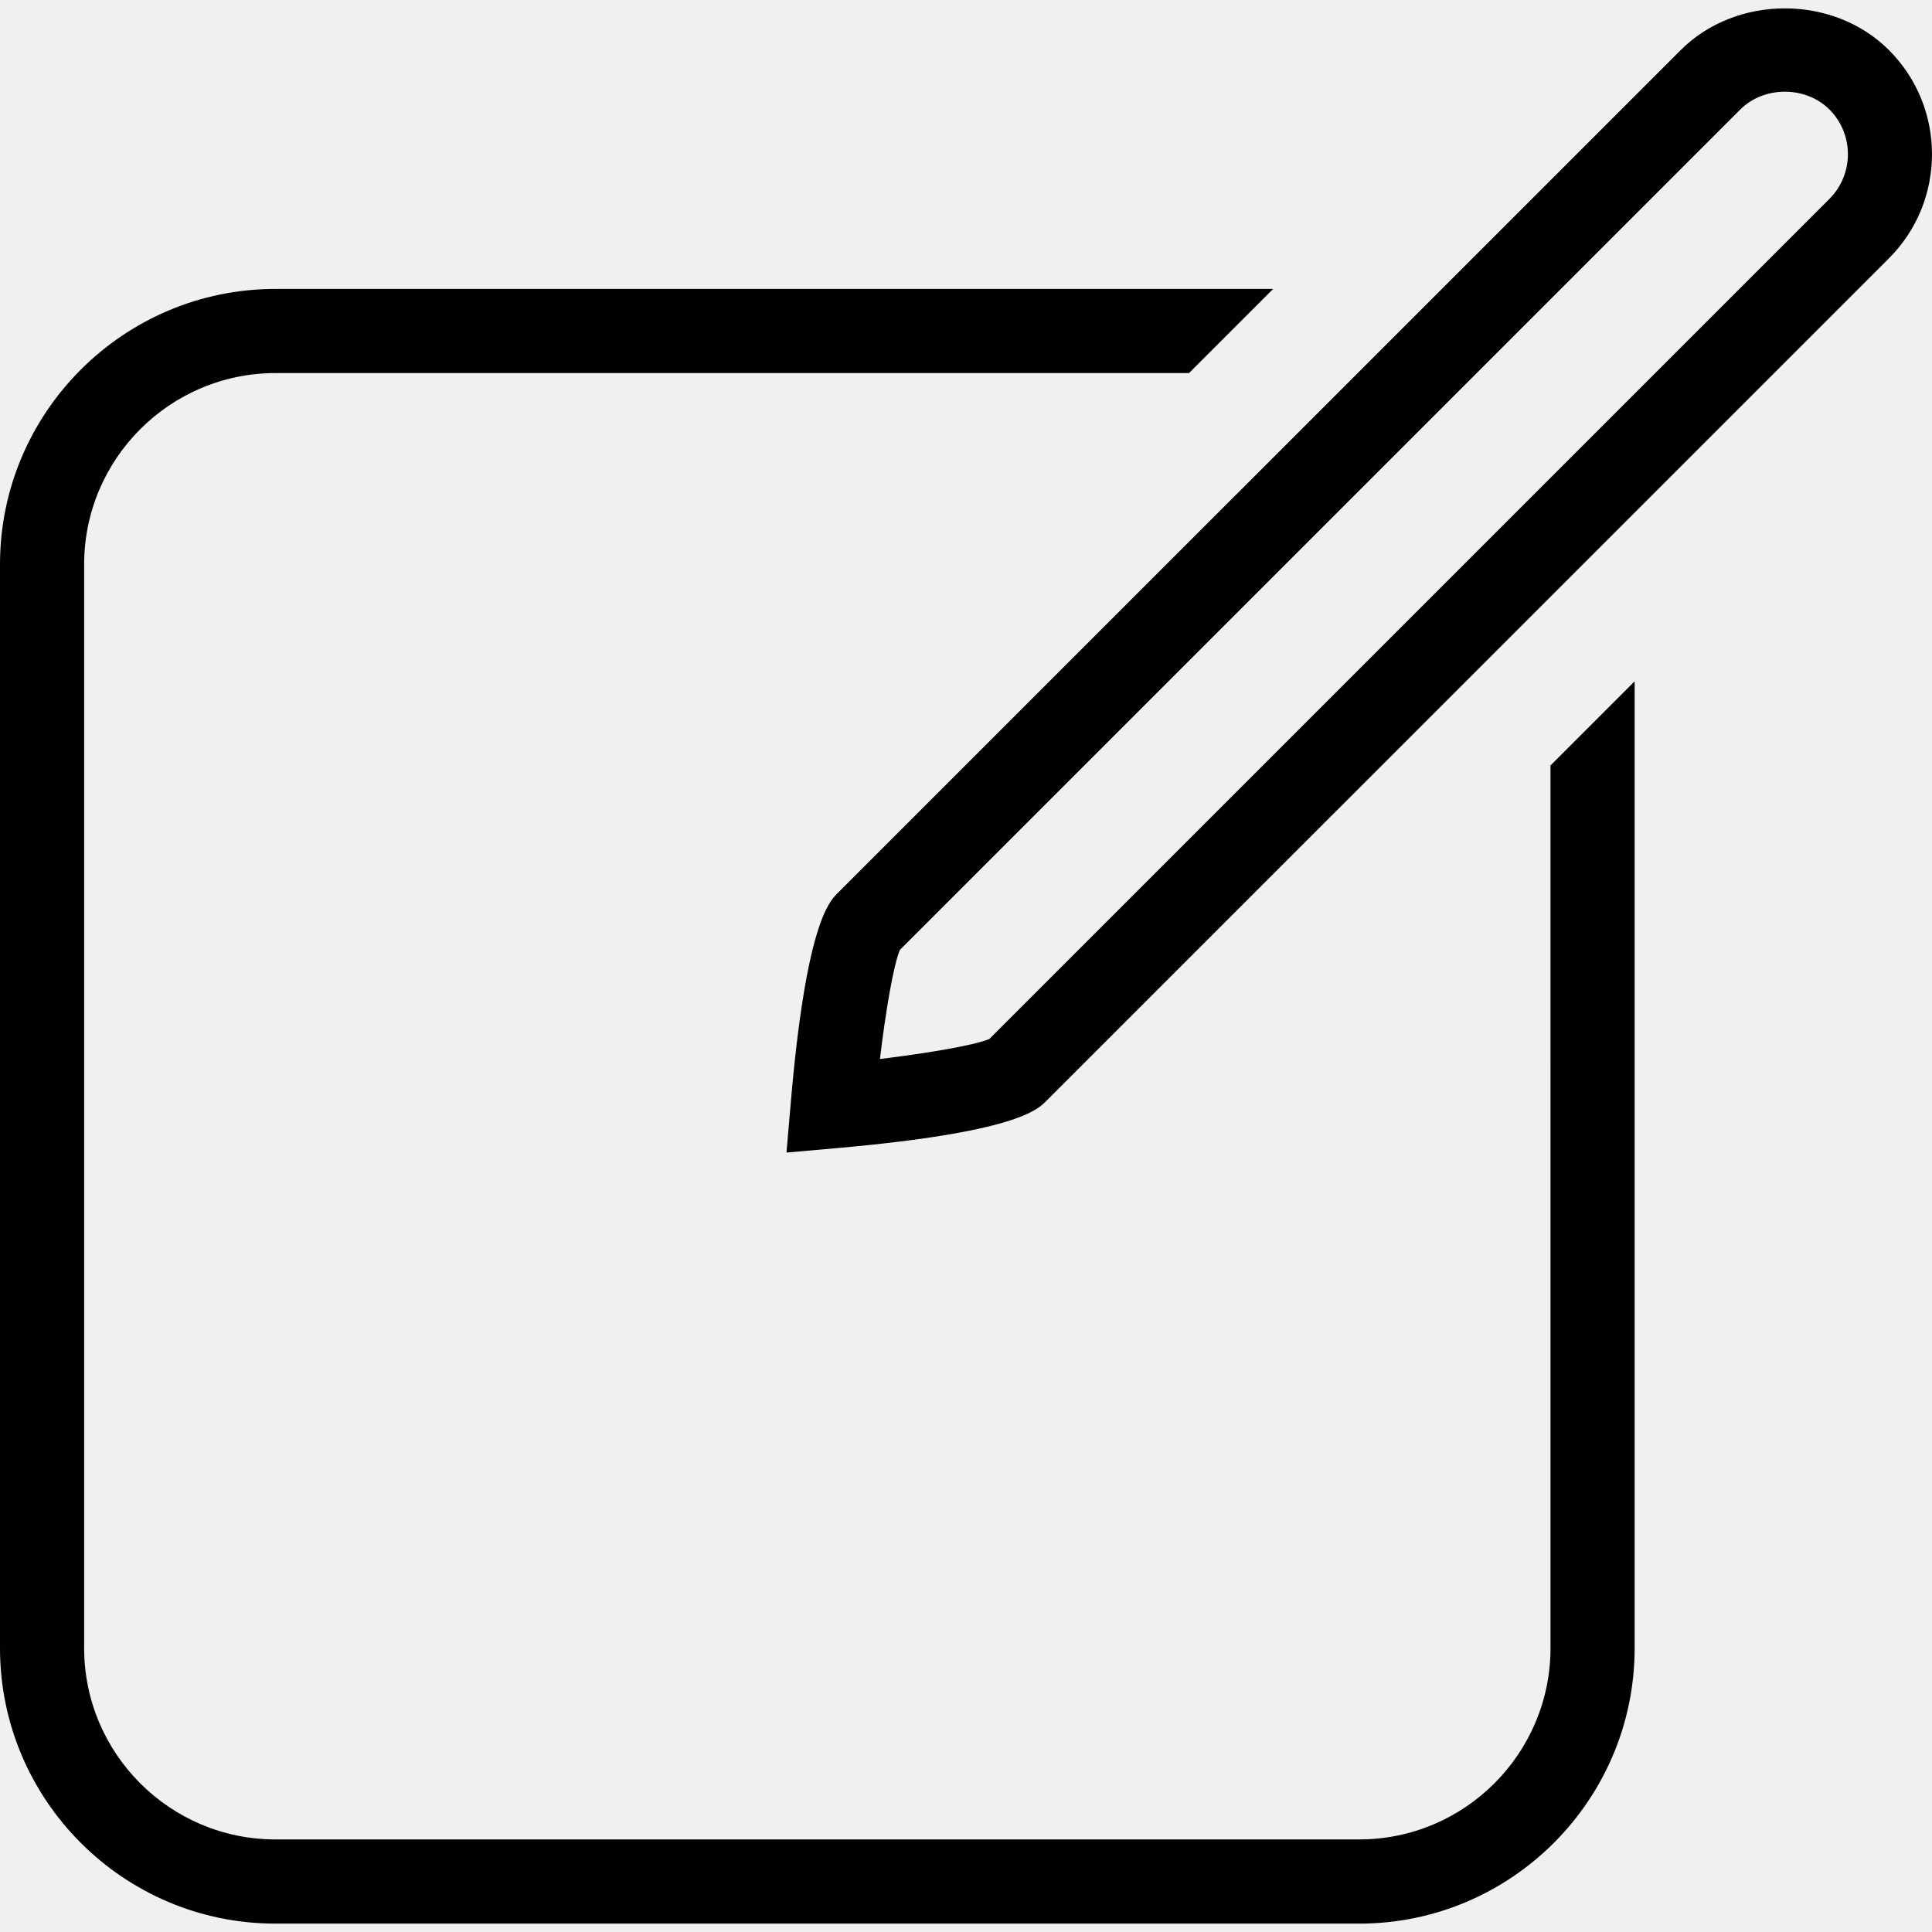
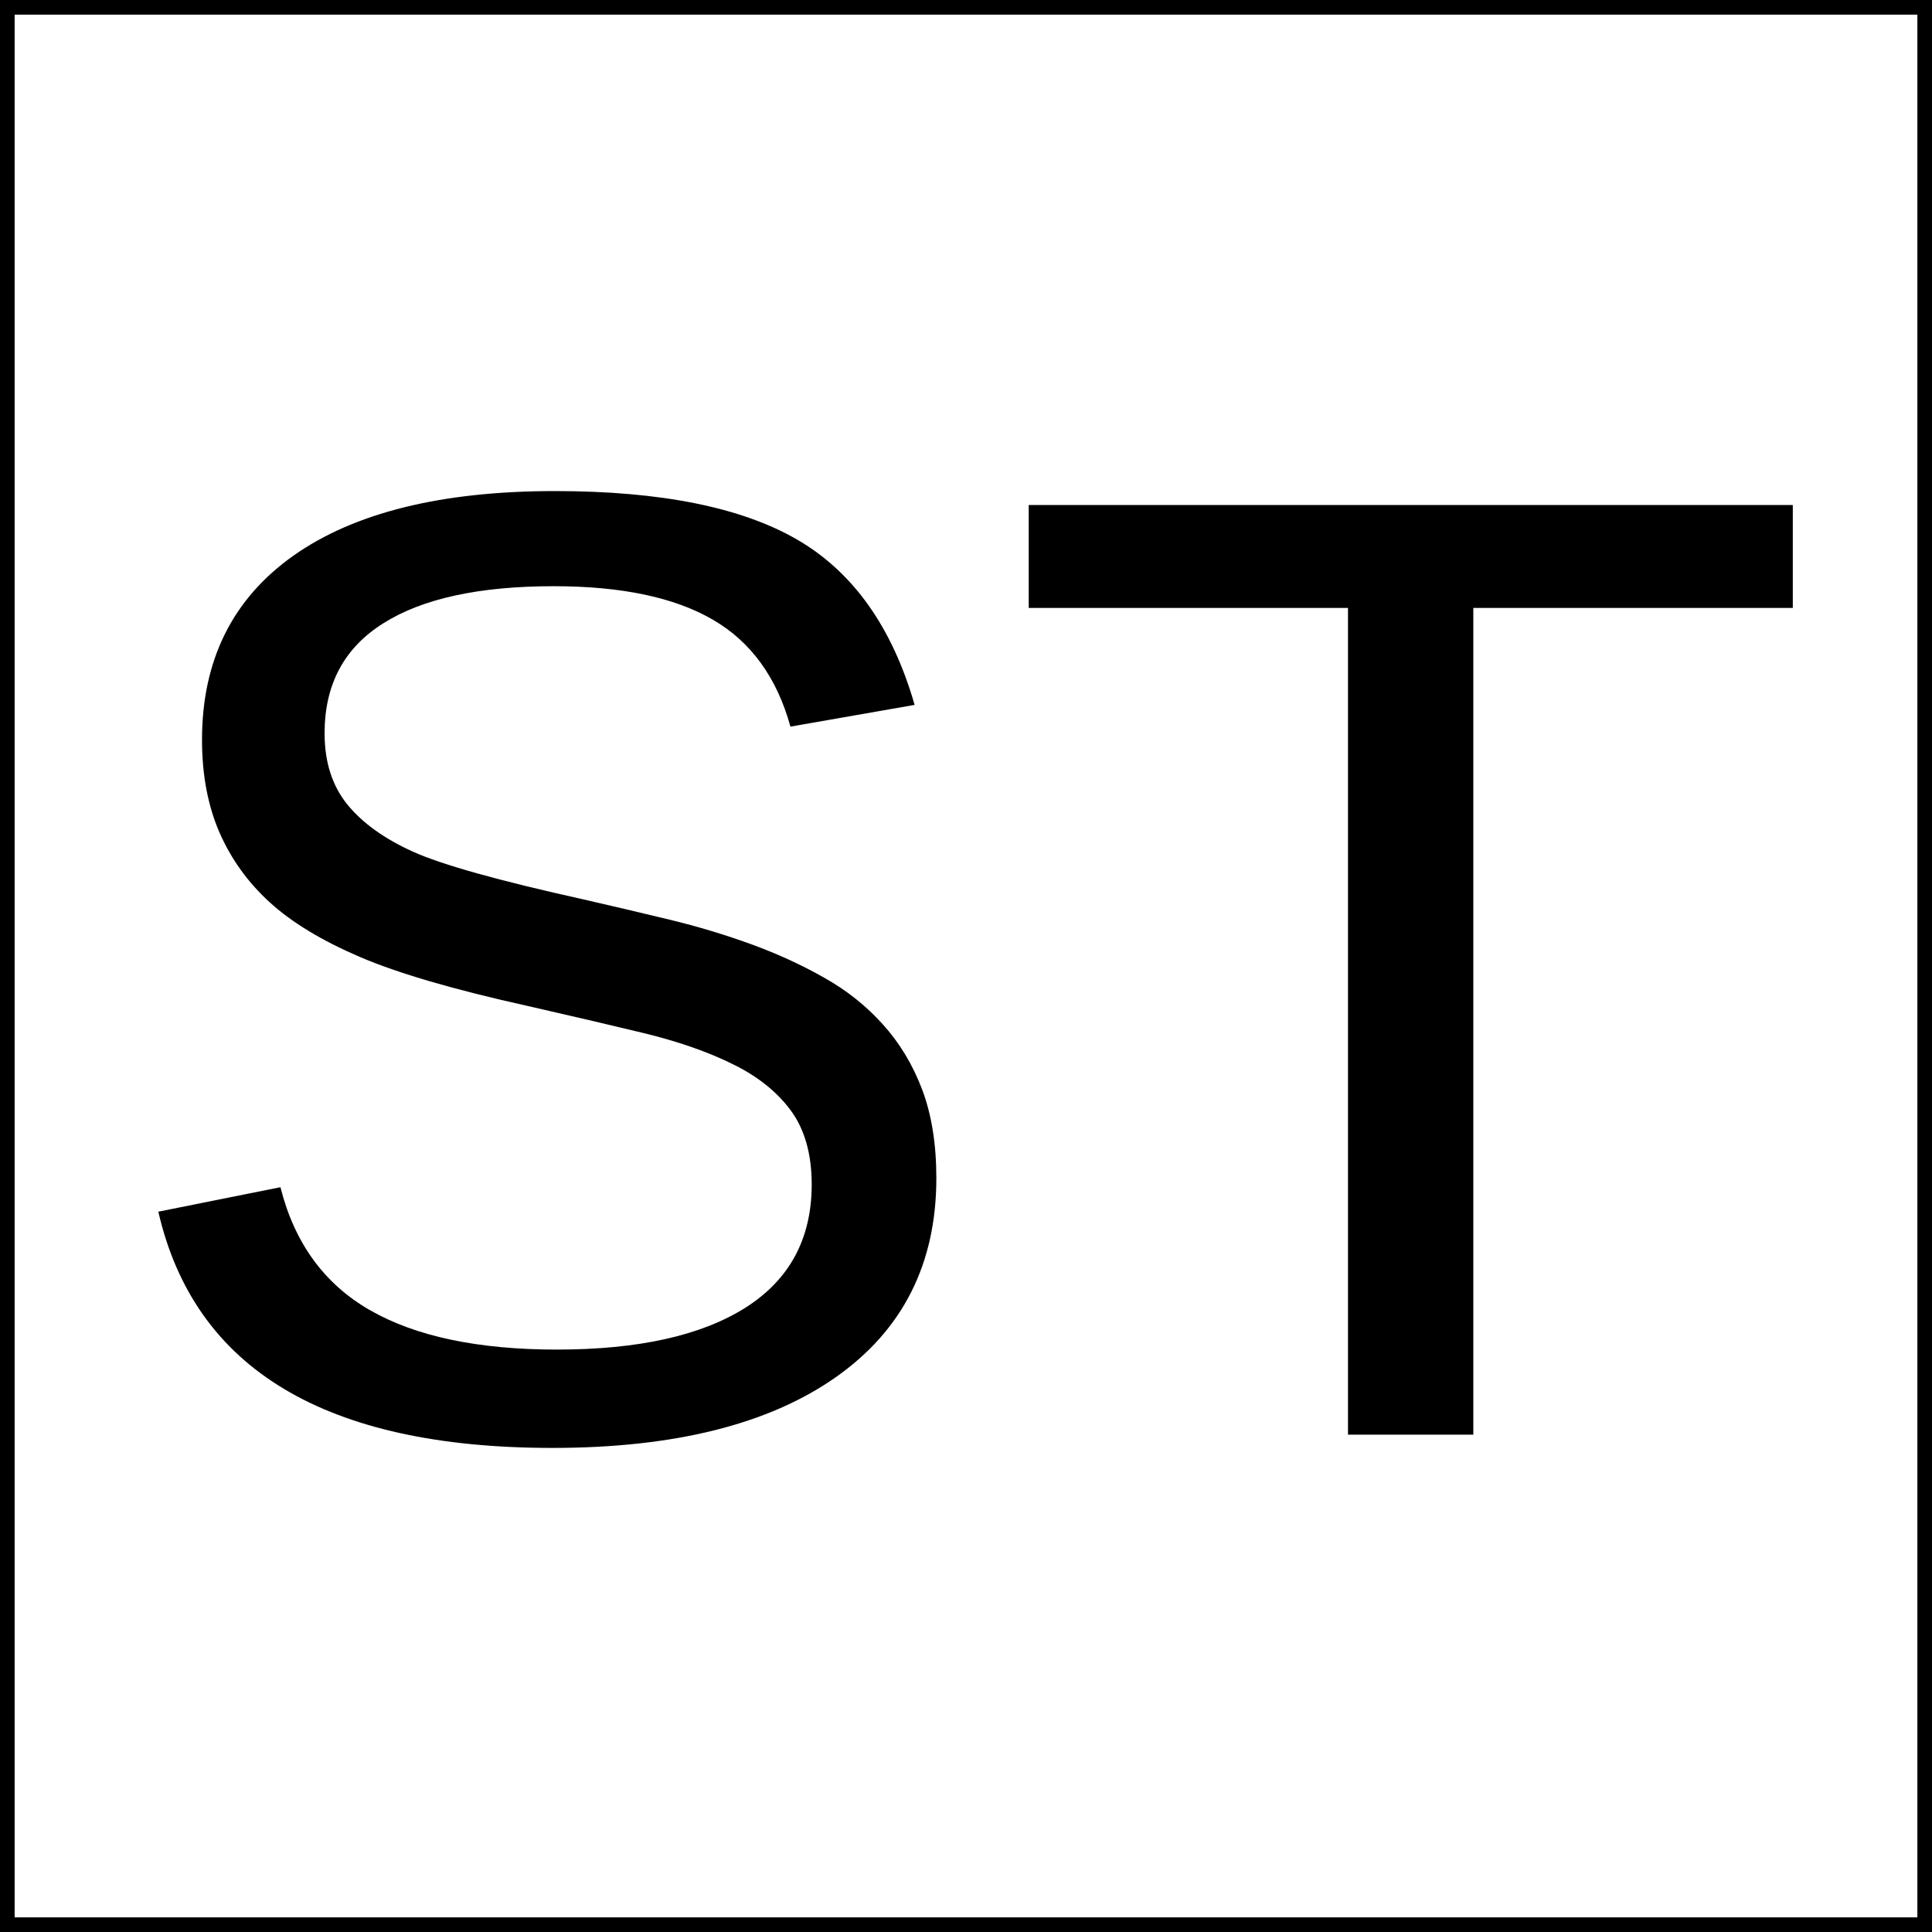
- <svg xmlns="http://www.w3.org/2000/svg" version="1.1" id="Capa_1" x="0px" y="0px" viewBox="0 0 249.745 249.745" style="enable-background:new 0 0 249.745 249.745;" xml:space="preserve">
-   <g>
-     <g>
-       <path style="fill:#010002;" d="M200.43,213.047c0,13.641-11.096,24.731-24.726,24.731H35.604    c-13.636,0-24.726-11.09-24.726-24.731V72.953c0-13.63,11.096-24.726,24.726-24.726h118.098l10.878-10.878H35.604    C15.969,37.349,0,53.324,0,72.953v140.099c0,19.635,15.975,35.61,35.604,35.61h140.099c19.635,0,35.604-15.975,35.604-35.61    V88.074l-10.878,10.878C200.429,98.952,200.429,213.047,200.43,213.047z" />
-       <path style="fill:#010002;" d="M244.181,6.477c-7.19-7.196-19.727-7.19-26.923,0L108.286,115.443    c-1.12,1.115-4.09,4.085-6.065,27.092l-0.555,6.456l6.451-0.571c23.062-2.029,25.982-4.95,27.081-6.048L244.176,33.395    C251.6,25.971,251.6,13.896,244.181,6.477z M236.491,25.704L127.889,134.306c-1.904,0.81-7.87,1.822-14.142,2.589    c0.751-6.26,1.762-12.227,2.589-14.114L224.954,14.163c3.084-3.079,8.452-3.079,11.542,0    C239.667,17.345,239.667,22.522,236.491,25.704z" />
+ <svg xmlns="http://www.w3.org/2000/svg" viewBox="0 0 132 132">
+   <defs>
+     <style>.cls-1{fill:#fff;}.cls-2{font-size:92.32px;font-family:ArialMT, Arial;}.cls-3{letter-spacing:-0.02em;}</style>
+   </defs>
+   <g id="Layer_2" data-name="Layer 2">
+     <g id="Layer_1-2" data-name="Layer 1">
+       <rect class="cls-1" x="0.5" y="0.5" width="131" height="131" />
+       <path d="M131,1V131H1V1H131m1-1H0V132H132V0Z" />
+       <text class="cls-2" transform="translate(6.63 98.02)">S<tspan class="cls-3" x="61.58" y="0">T</tspan>
+       </text>
    </g>
  </g>
-   <g>
- </g>
-   <g>
- </g>
-   <g>
- </g>
-   <g>
- </g>
-   <g>
- </g>
-   <g>
- </g>
-   <g>
- </g>
-   <g>
- </g>
-   <g>
- </g>
-   <g>
- </g>
-   <g>
- </g>
-   <g>
- </g>
-   <g>
- </g>
-   <g>
- </g>
-   <g>
- </g>
</svg>
